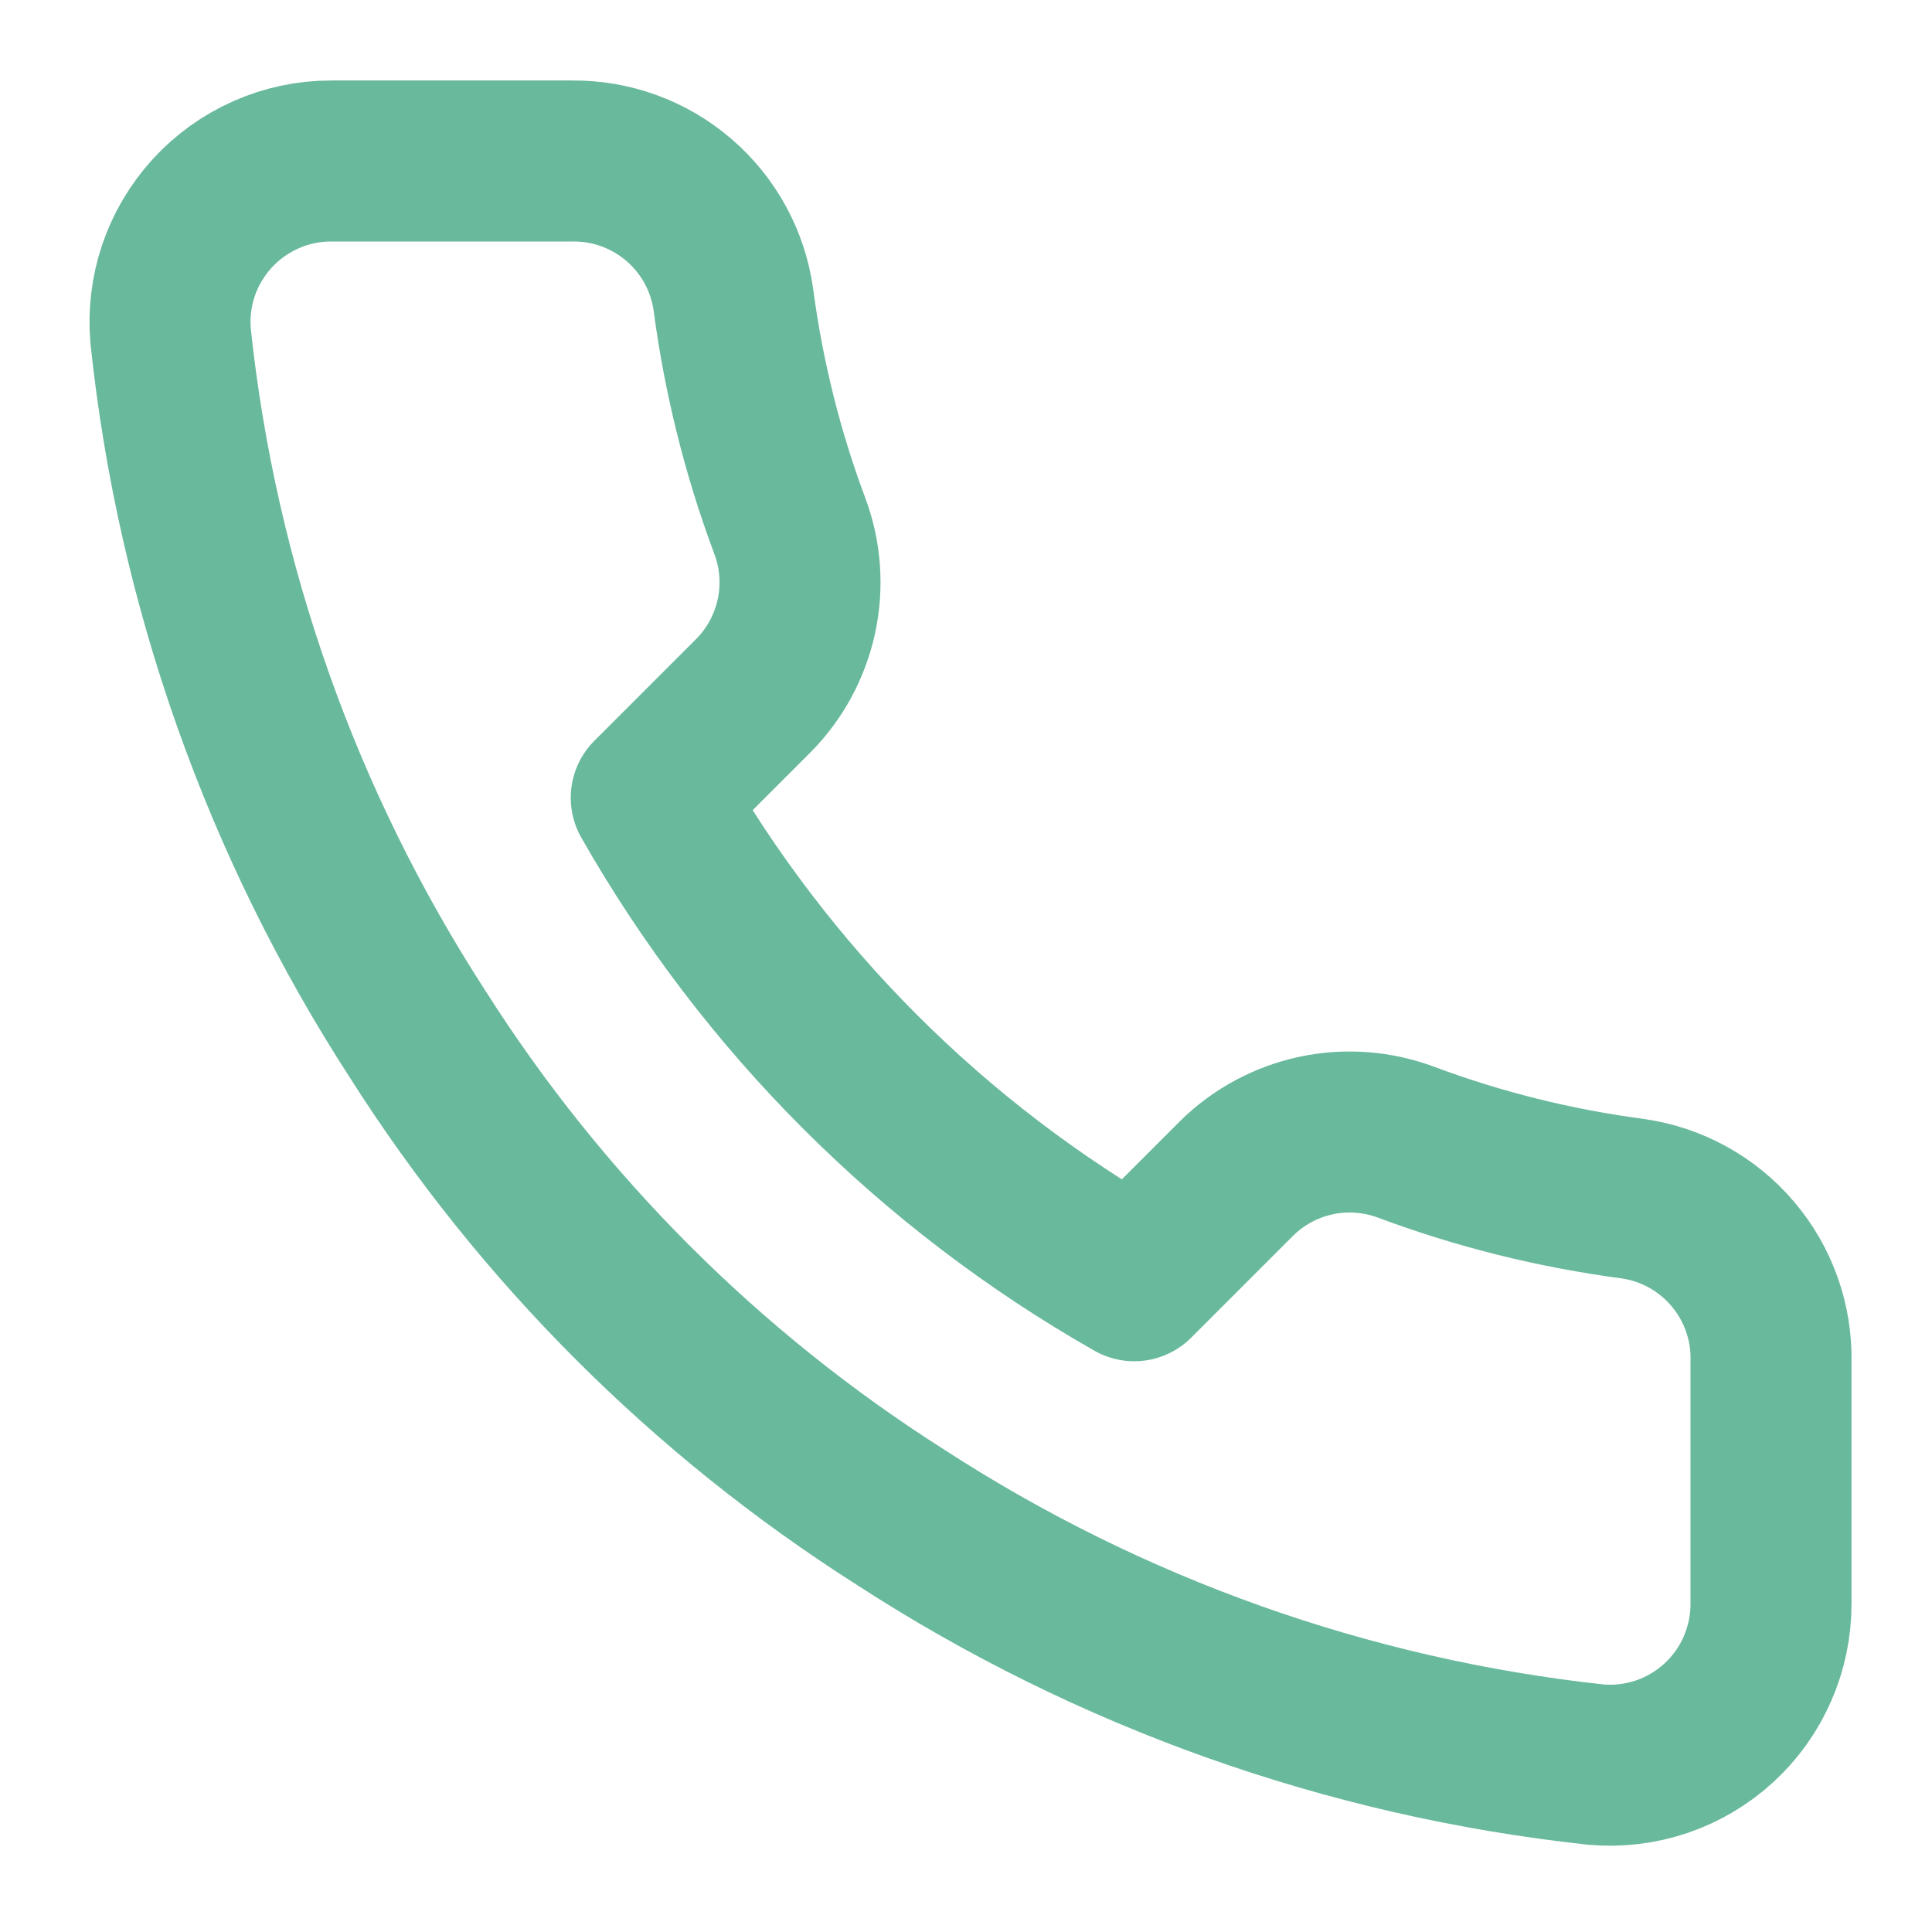
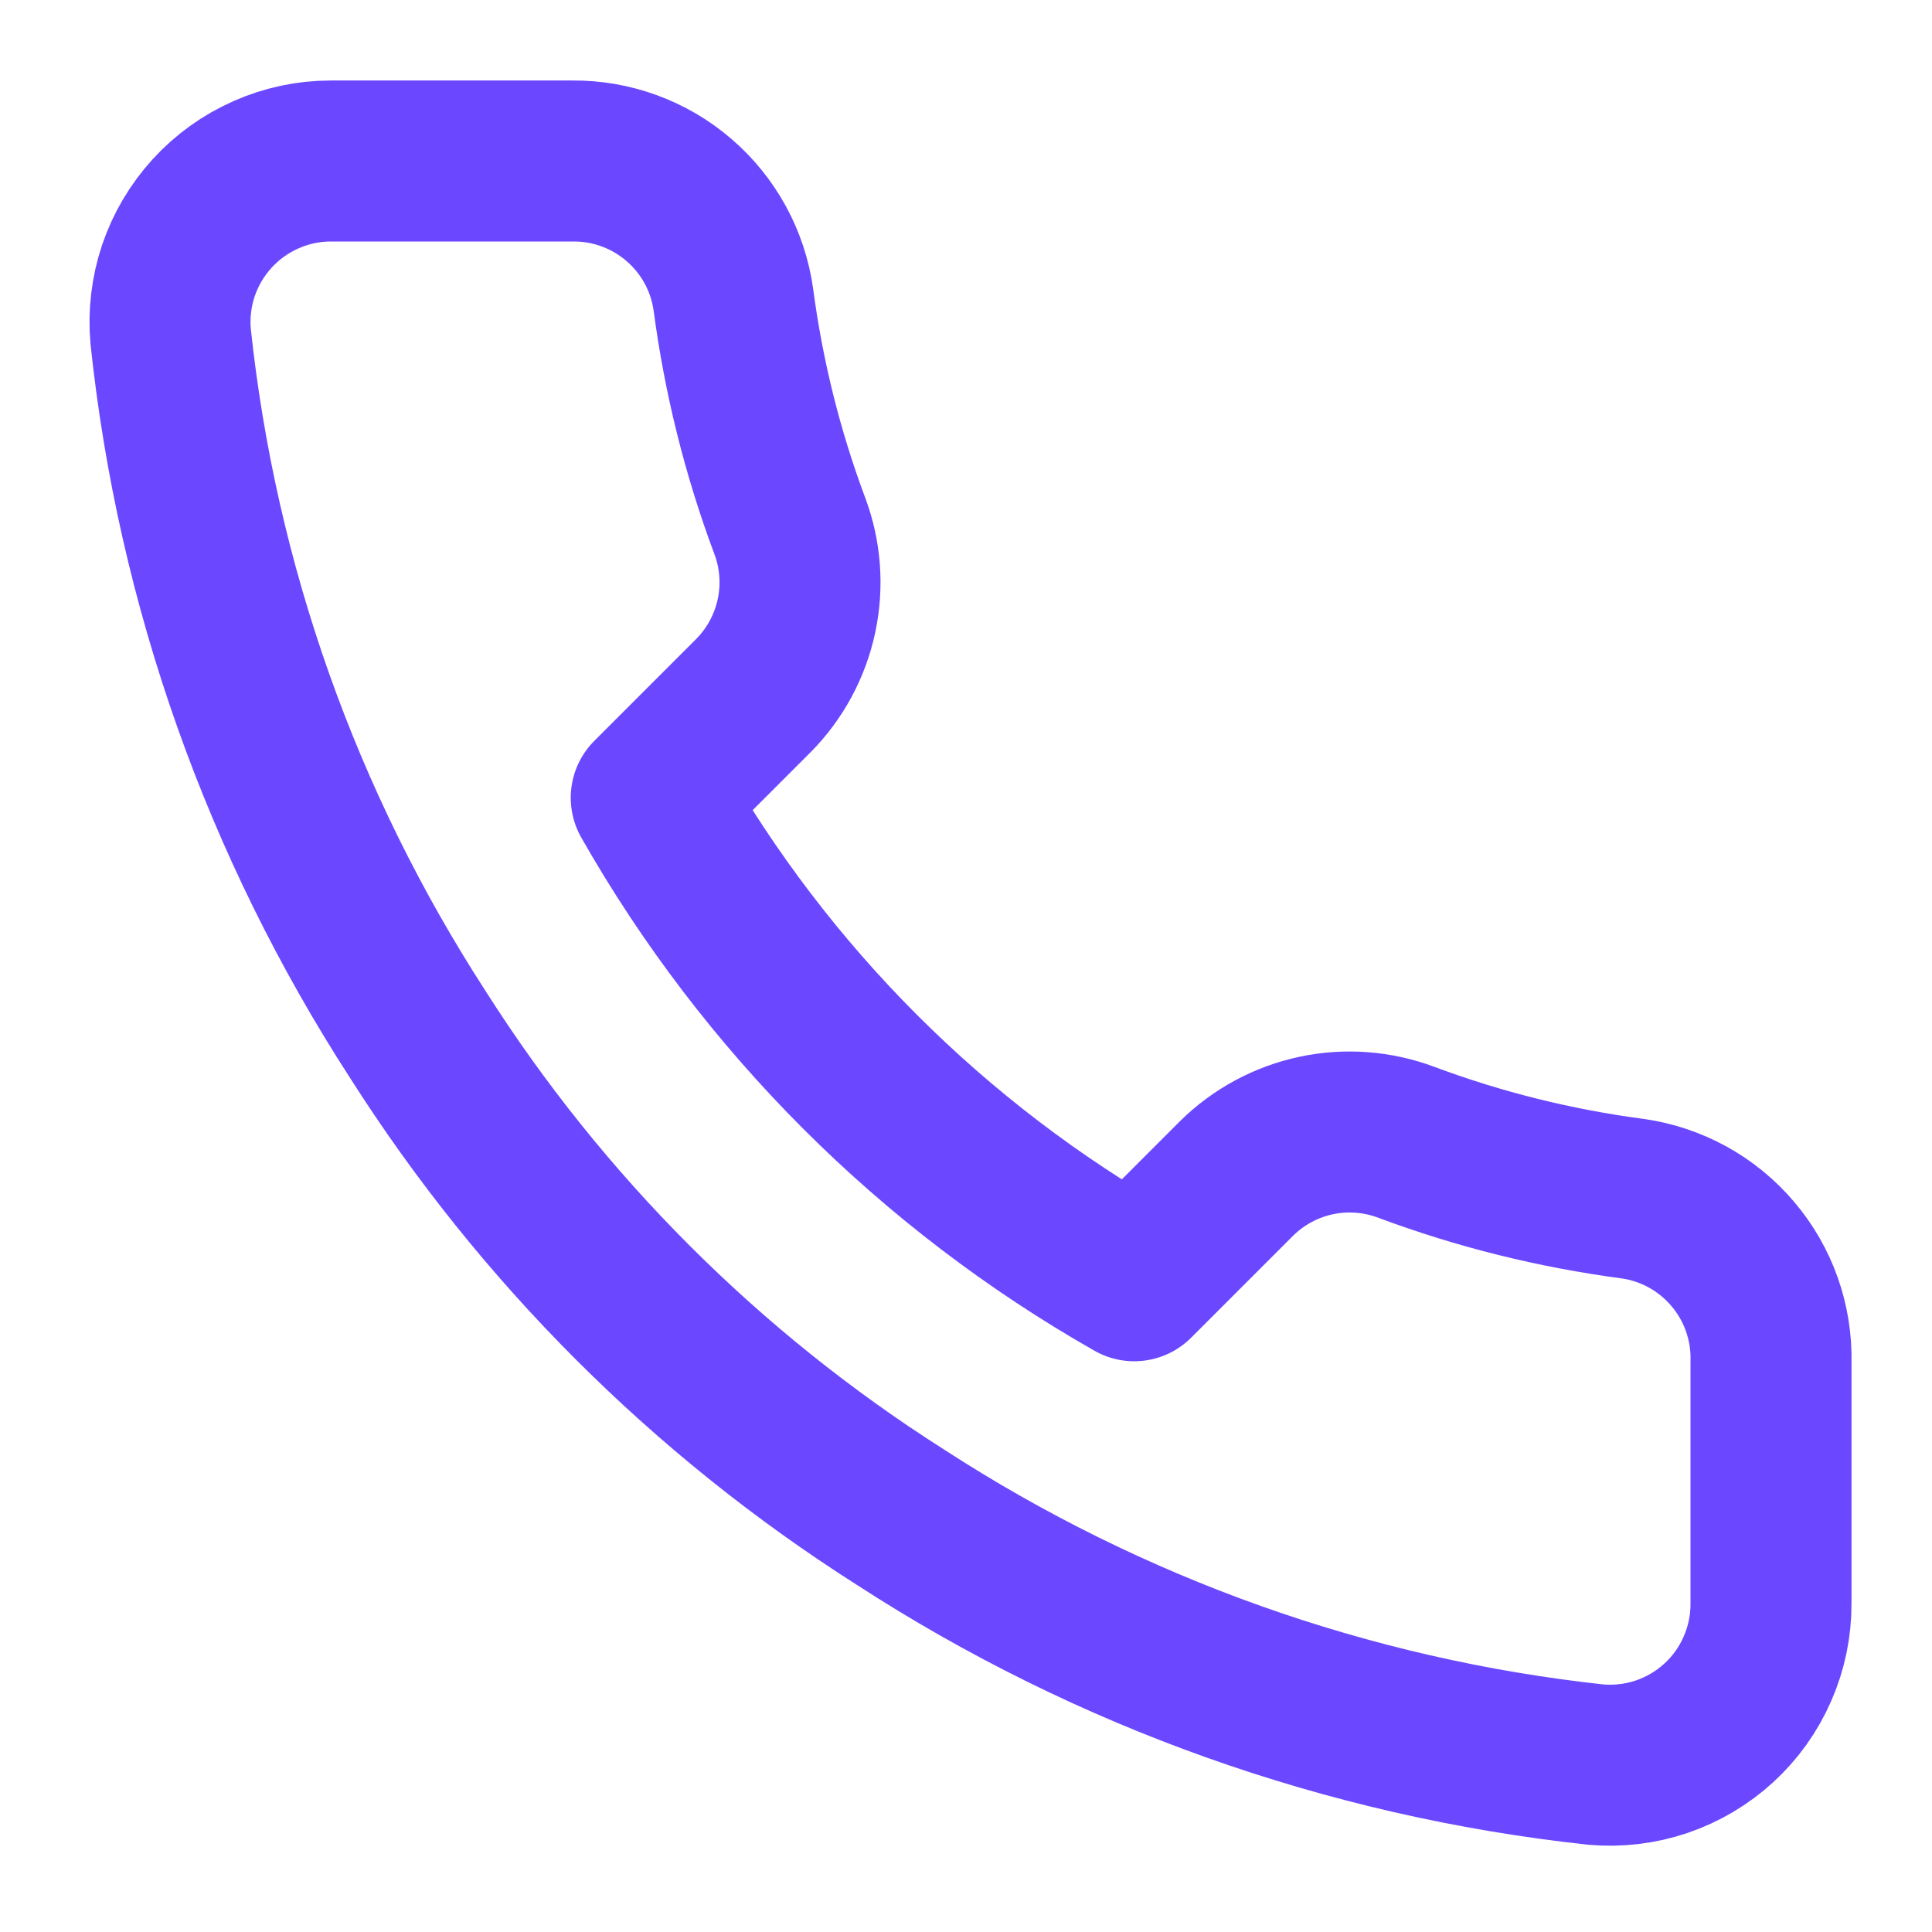
<svg xmlns="http://www.w3.org/2000/svg" width="24" height="24" viewBox="0 0 24 24" fill="none">
-   <path d="M22 16.92V19.92C22.001 20.198 21.944 20.474 21.832 20.729C21.721 20.985 21.557 21.214 21.352 21.402C21.147 21.59 20.905 21.733 20.641 21.823C20.377 21.912 20.097 21.945 19.82 21.92C16.743 21.586 13.787 20.534 11.19 18.85C8.774 17.315 6.725 15.266 5.19 12.85C3.5 10.241 2.448 7.271 2.12 4.18C2.095 3.904 2.128 3.625 2.216 3.362C2.305 3.099 2.448 2.857 2.635 2.652C2.822 2.447 3.05 2.283 3.304 2.171C3.558 2.058 3.832 2 4.11 2H7.11C7.595 1.995 8.066 2.167 8.434 2.484C8.802 2.8 9.042 3.239 9.11 3.72C9.237 4.68 9.471 5.623 9.81 6.53C9.945 6.888 9.974 7.277 9.894 7.651C9.814 8.025 9.629 8.368 9.36 8.64L8.09 9.91C9.514 12.414 11.586 14.486 14.09 15.91L15.36 14.64C15.632 14.371 15.975 14.186 16.349 14.106C16.723 14.026 17.112 14.056 17.47 14.19C18.377 14.529 19.32 14.763 20.28 14.89C20.766 14.959 21.209 15.203 21.526 15.578C21.844 15.952 22.012 16.43 22 16.92Z" stroke="#69B99D" stroke-width="2" stroke-linecap="round" stroke-linejoin="round" />
+   <path d="M22 16.92V19.92C22.001 20.198 21.944 20.474 21.832 20.729C21.721 20.985 21.557 21.214 21.352 21.402C21.147 21.59 20.905 21.733 20.641 21.823C20.377 21.912 20.097 21.945 19.82 21.92C16.743 21.586 13.787 20.534 11.19 18.85C8.774 17.315 6.725 15.266 5.19 12.85C3.5 10.241 2.448 7.271 2.12 4.18C2.095 3.904 2.128 3.625 2.216 3.362C2.305 3.099 2.448 2.857 2.635 2.652C2.822 2.447 3.05 2.283 3.304 2.171C3.558 2.058 3.832 2 4.11 2H7.11C7.595 1.995 8.066 2.167 8.434 2.484C8.802 2.8 9.042 3.239 9.11 3.72C9.237 4.68 9.471 5.623 9.81 6.53C9.945 6.888 9.974 7.277 9.894 7.651C9.814 8.025 9.629 8.368 9.36 8.64L8.09 9.91C9.514 12.414 11.586 14.486 14.09 15.91L15.36 14.64C15.632 14.371 15.975 14.186 16.349 14.106C16.723 14.026 17.112 14.056 17.47 14.19C18.377 14.529 19.32 14.763 20.28 14.89C20.766 14.959 21.209 15.203 21.526 15.578C21.844 15.952 22.012 16.43 22 16.92Z" stroke="#6b48ff" stroke-width="2" stroke-linecap="round" stroke-linejoin="round" />
</svg>
